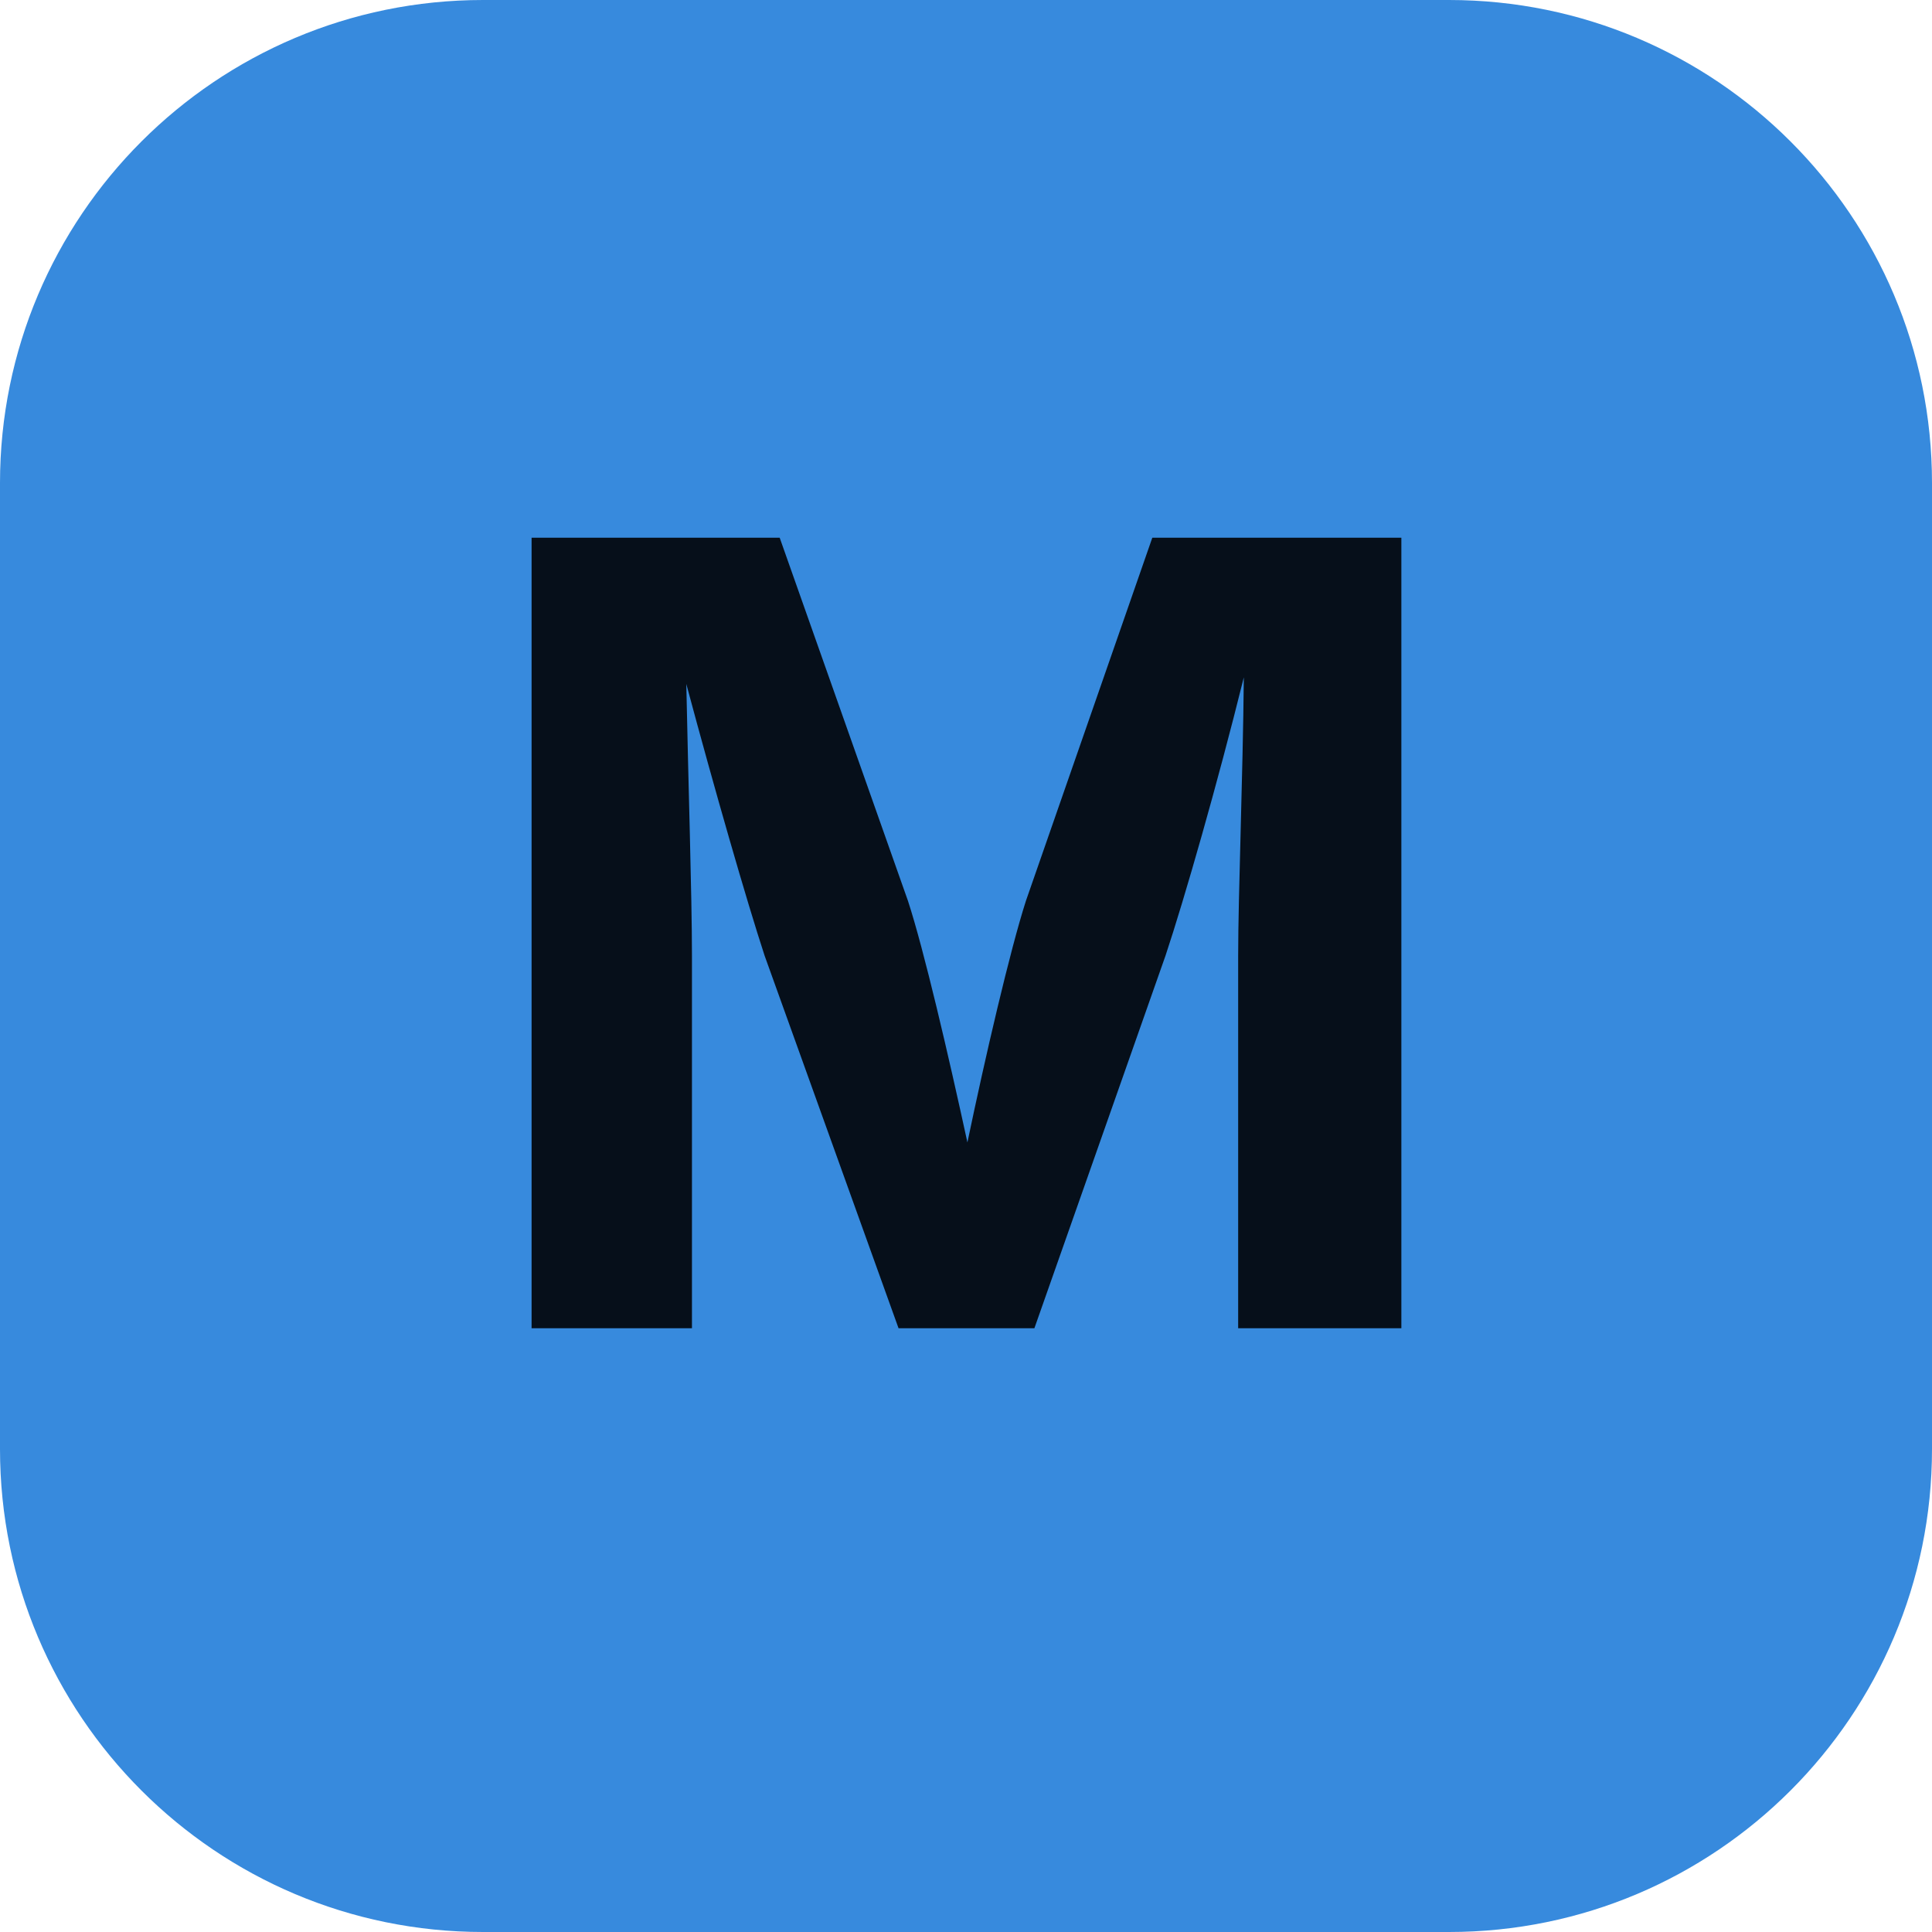
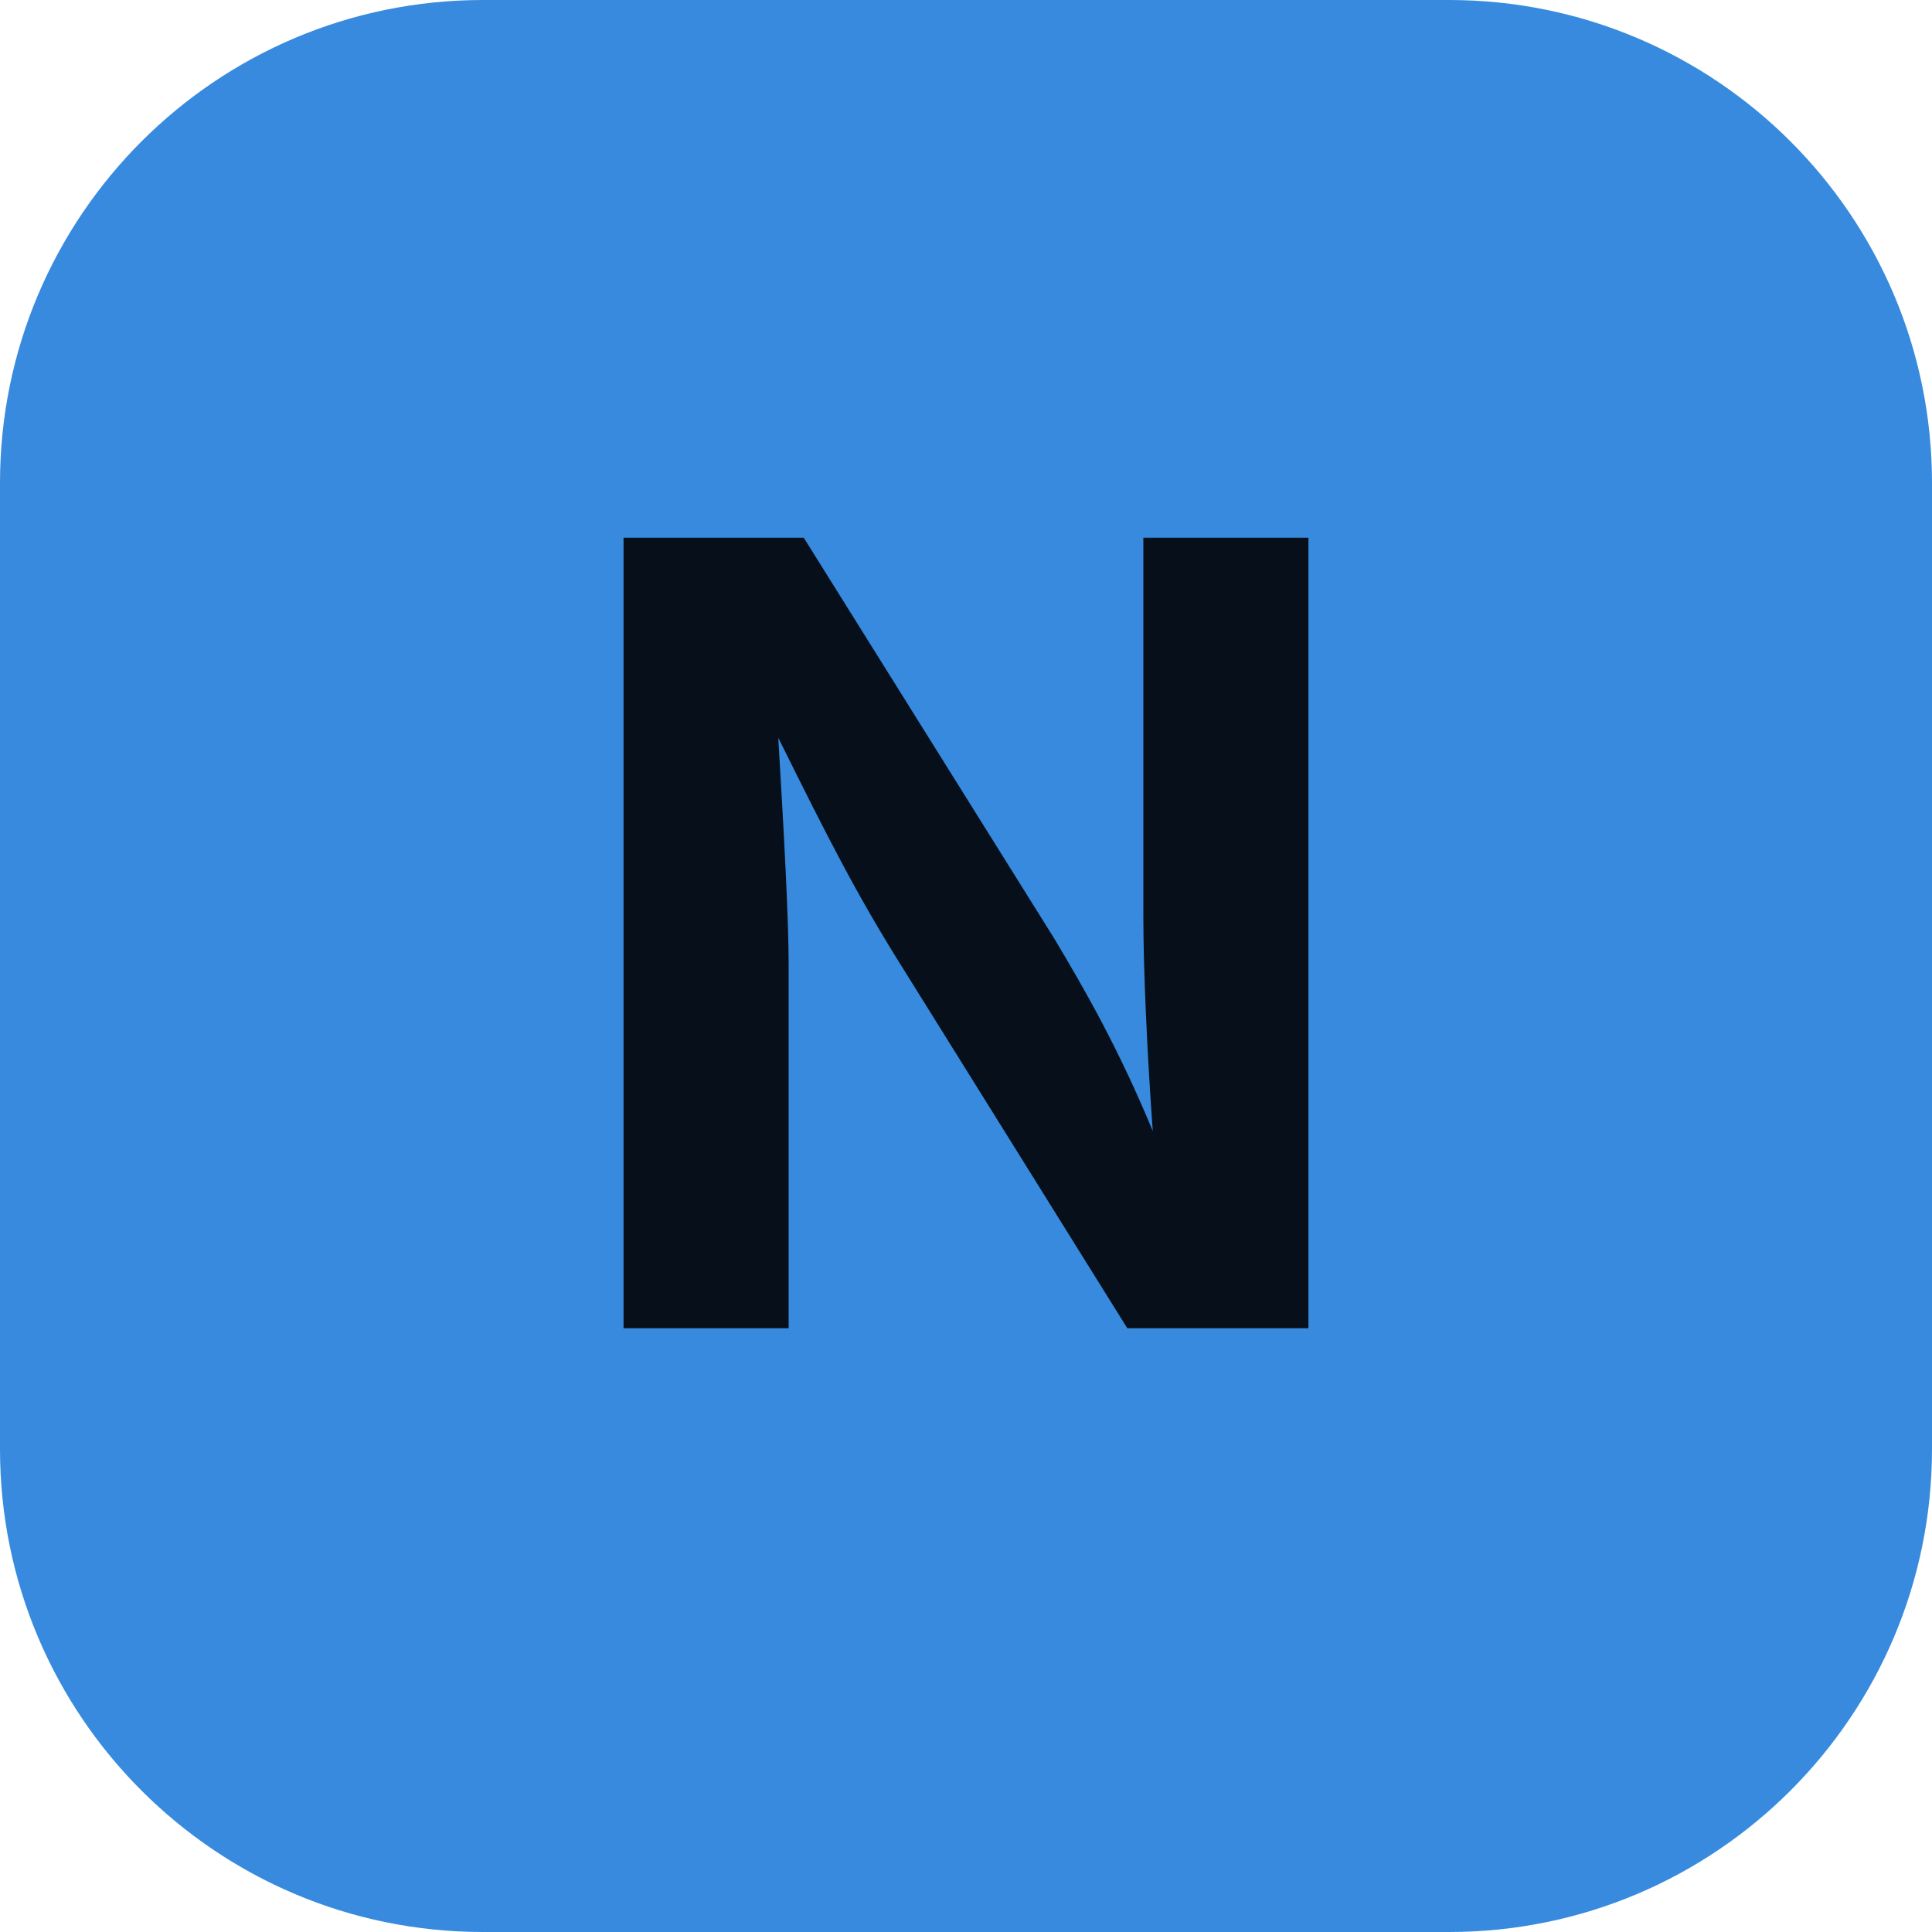
<svg xmlns="http://www.w3.org/2000/svg" viewBox="0 0 32 32" width="32" height="32">
  <rect width="32" height="32" rx="8" fill="#378ADD" />
-   <text x="16" y="22" font-family="-apple-system, BlinkMacSystemFont, 'Segoe UI', sans-serif" font-size="18" font-weight="700" fill="#060f1a" text-anchor="middle">M</text>
+   <text x="16" y="22" font-family="-apple-system, BlinkMacSystemFont, 'Segoe UI', sans-serif" font-size="18" font-weight="700" fill="#060f1a" text-anchor="middle">N</text>
</svg>
